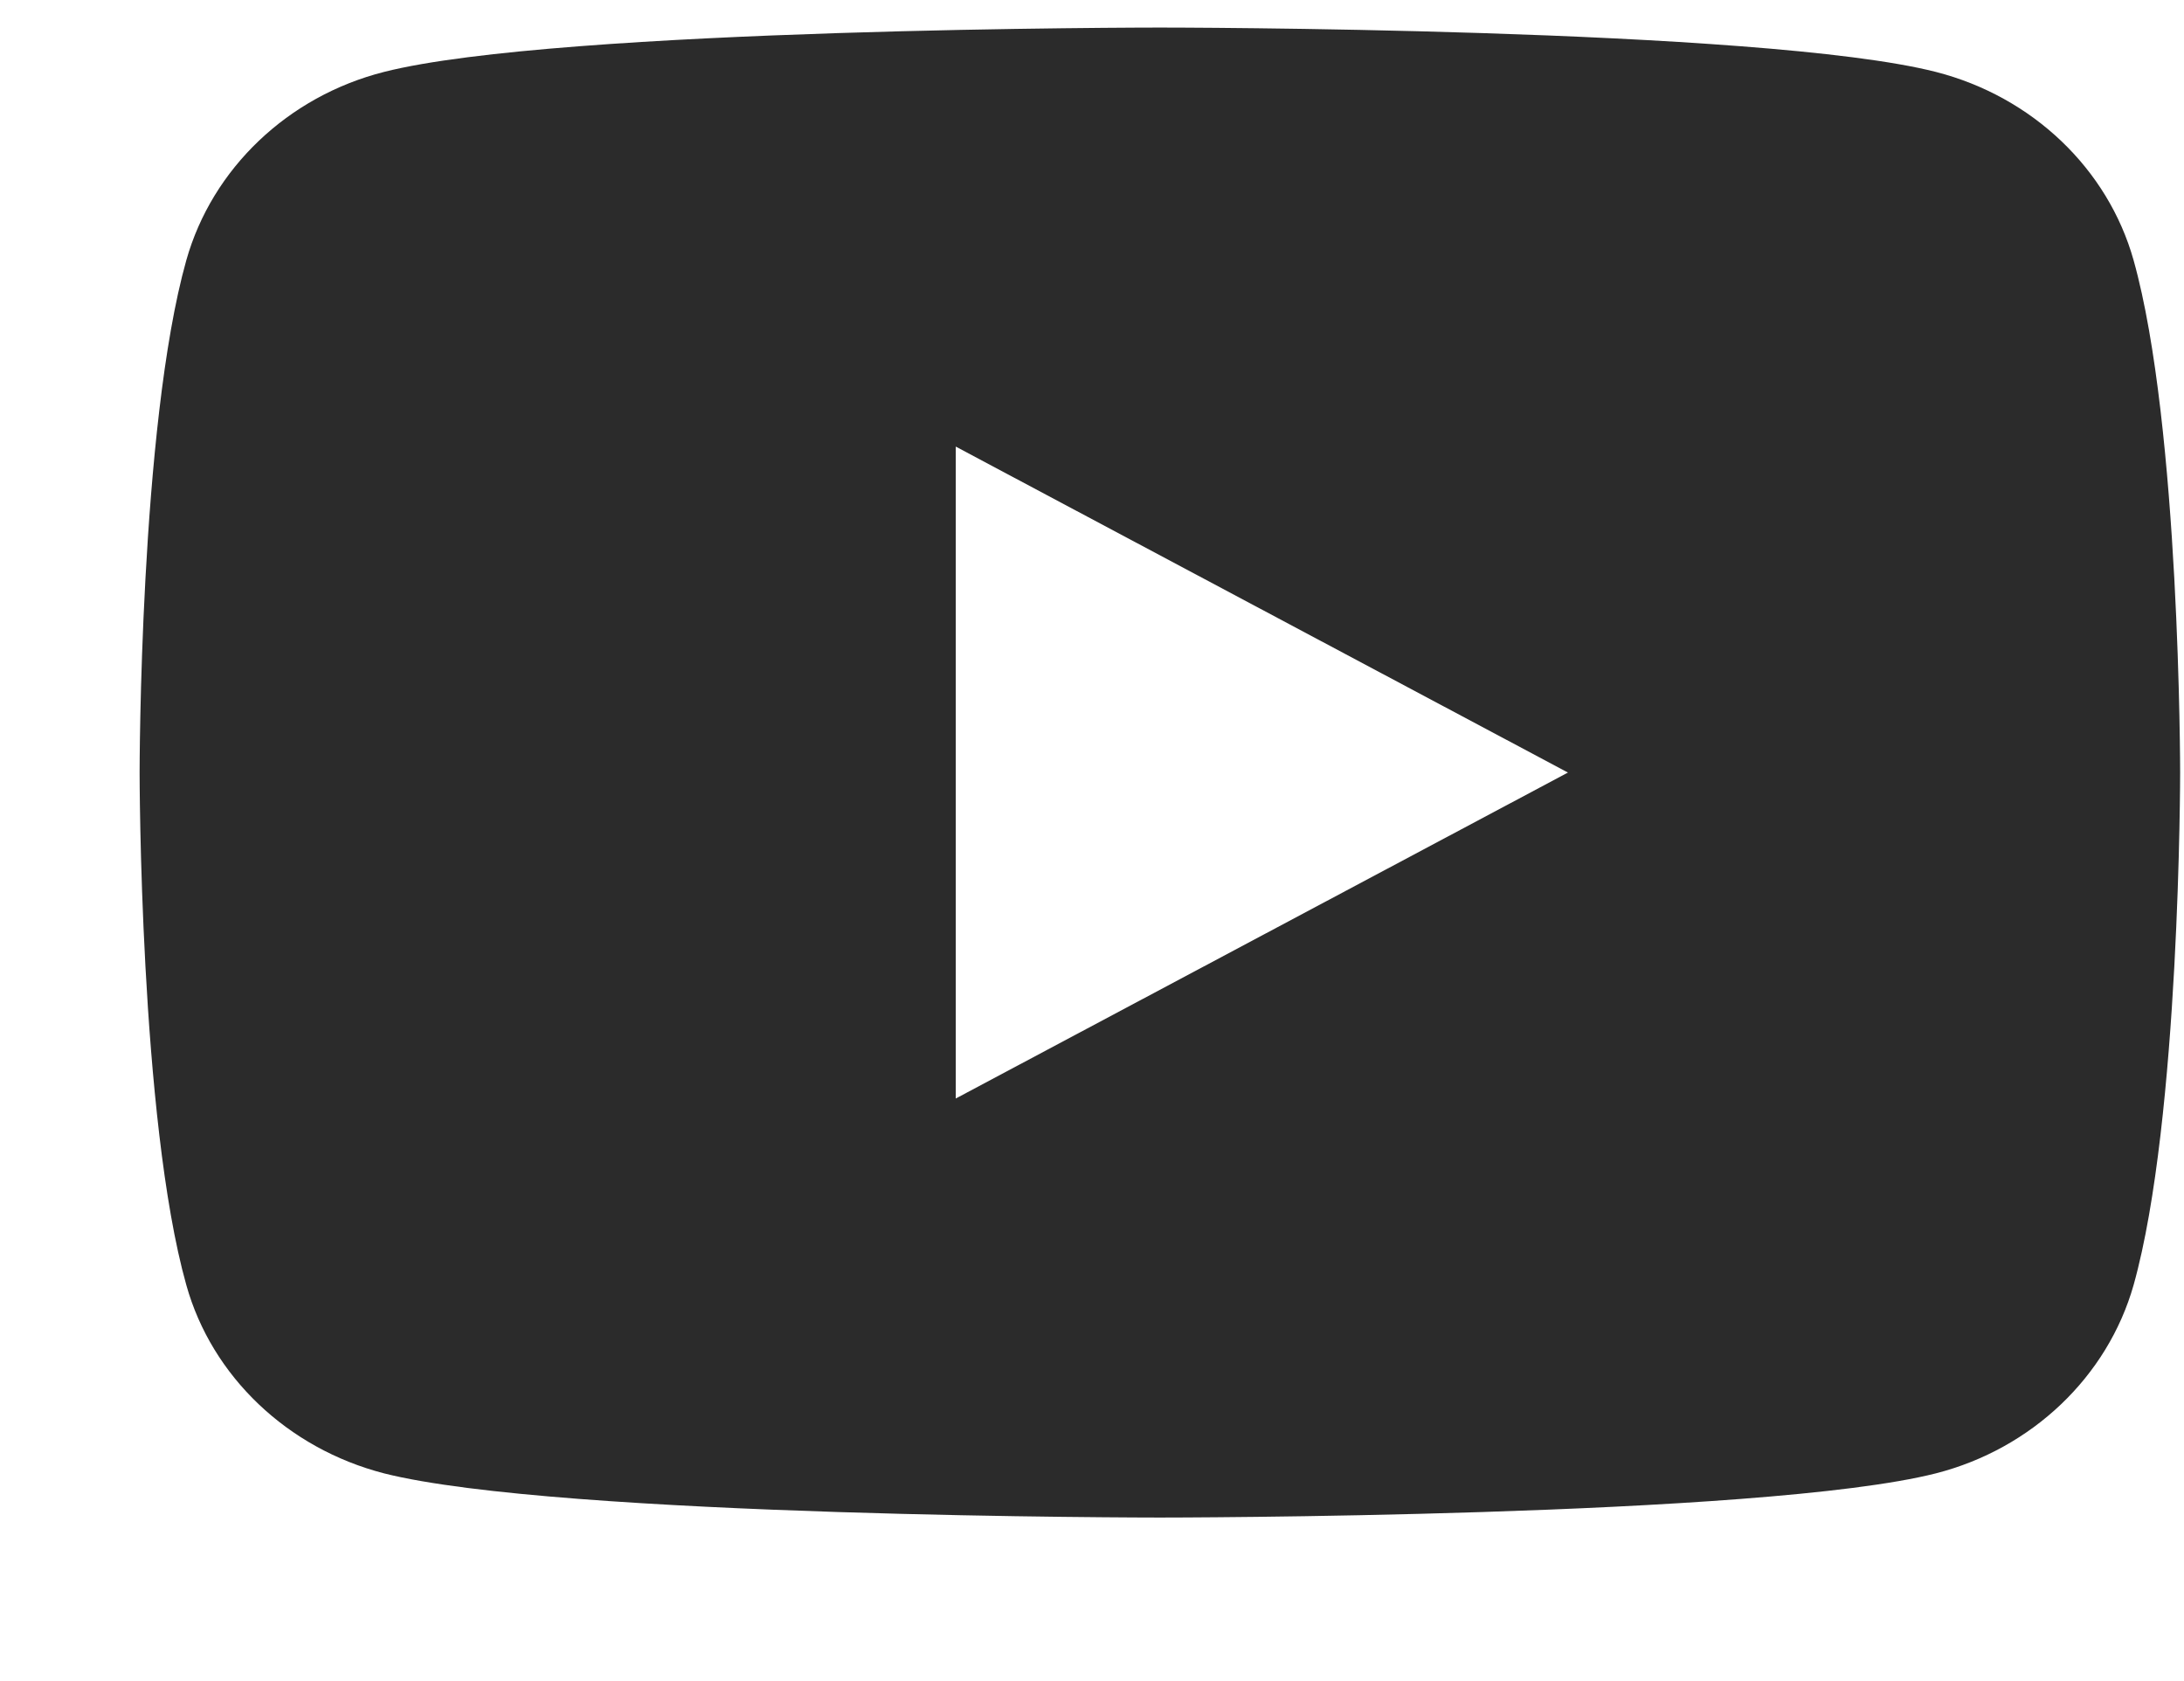
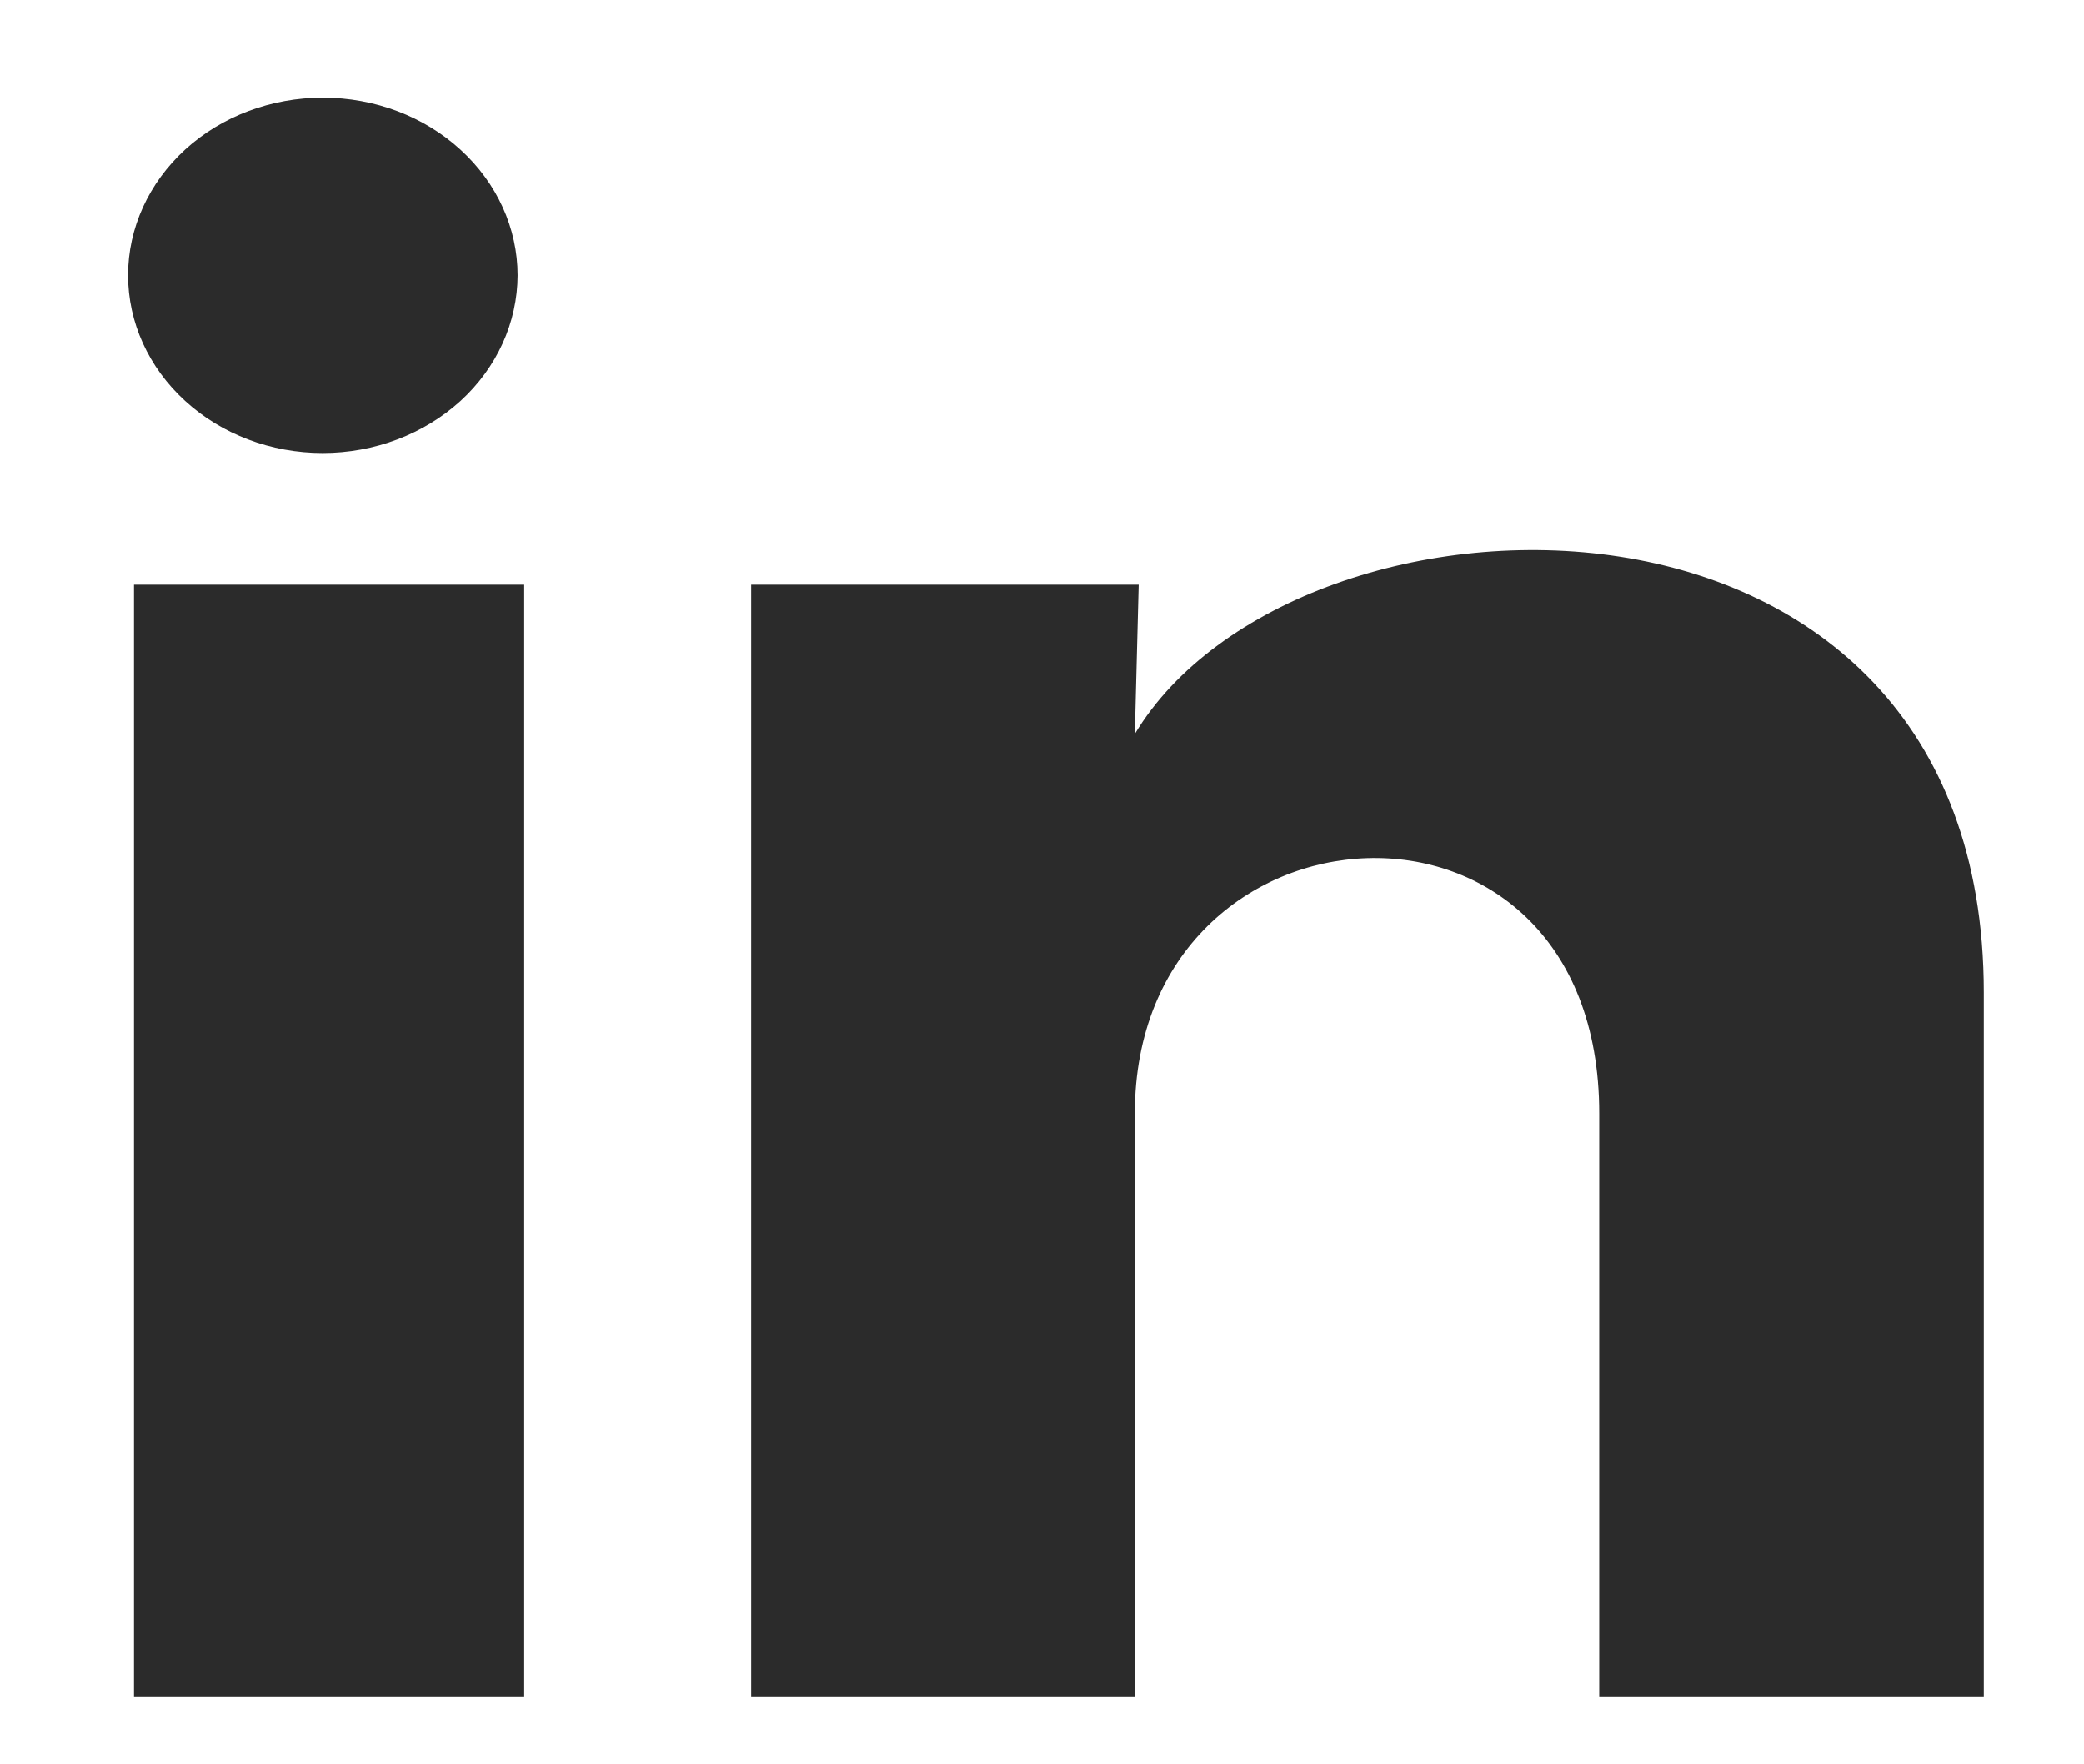
- <svg xmlns="http://www.w3.org/2000/svg" width="13" height="10" viewBox="0 0 13 10" fill="none">
-   <path d="M12.7 1.549C12.977 2.536 12.977 4.598 12.977 4.598C12.977 4.598 12.977 6.66 12.7 7.648C12.545 8.194 12.094 8.623 11.523 8.769C10.485 9.032 6.904 9.032 6.904 9.032C6.904 9.032 3.325 9.032 2.286 8.769C1.712 8.621 1.261 8.192 1.109 7.648C0.831 6.66 0.831 4.598 0.831 4.598C0.831 4.598 0.831 2.536 1.109 1.549C1.263 1.003 1.714 0.573 2.286 0.428C3.325 0.164 6.904 0.164 6.904 0.164C6.904 0.164 10.485 0.164 11.523 0.428C12.097 0.575 12.547 1.004 12.7 1.549ZM5.689 6.538L9.333 4.598L5.689 2.658V6.538Z" fill="#2B2B2B" />
+ <svg xmlns="http://www.w3.org/2000/svg" width="13" height="11" viewBox="0 0 13 11" fill="none">
+   <path d="M3.229 1.718C3.228 2.012 3.1 2.294 2.872 2.502C2.644 2.709 2.335 2.826 2.013 2.826C1.691 2.826 1.382 2.709 1.155 2.501C0.927 2.293 0.799 2.011 0.799 1.717C0.799 1.423 0.928 1.141 1.155 0.933C1.383 0.725 1.692 0.609 2.015 0.609C2.337 0.609 2.646 0.726 2.873 0.934C3.101 1.142 3.229 1.424 3.229 1.718V1.718ZM3.265 3.647H0.836V10.586H3.265V3.647ZM7.103 3.647H4.686V10.586H7.079V6.945C7.079 4.916 9.976 4.728 9.976 6.945V10.586H12.375V6.191C12.375 2.771 8.087 2.899 7.079 4.578L7.103 3.647V3.647Z" fill="#2B2B2B" />
</svg>
